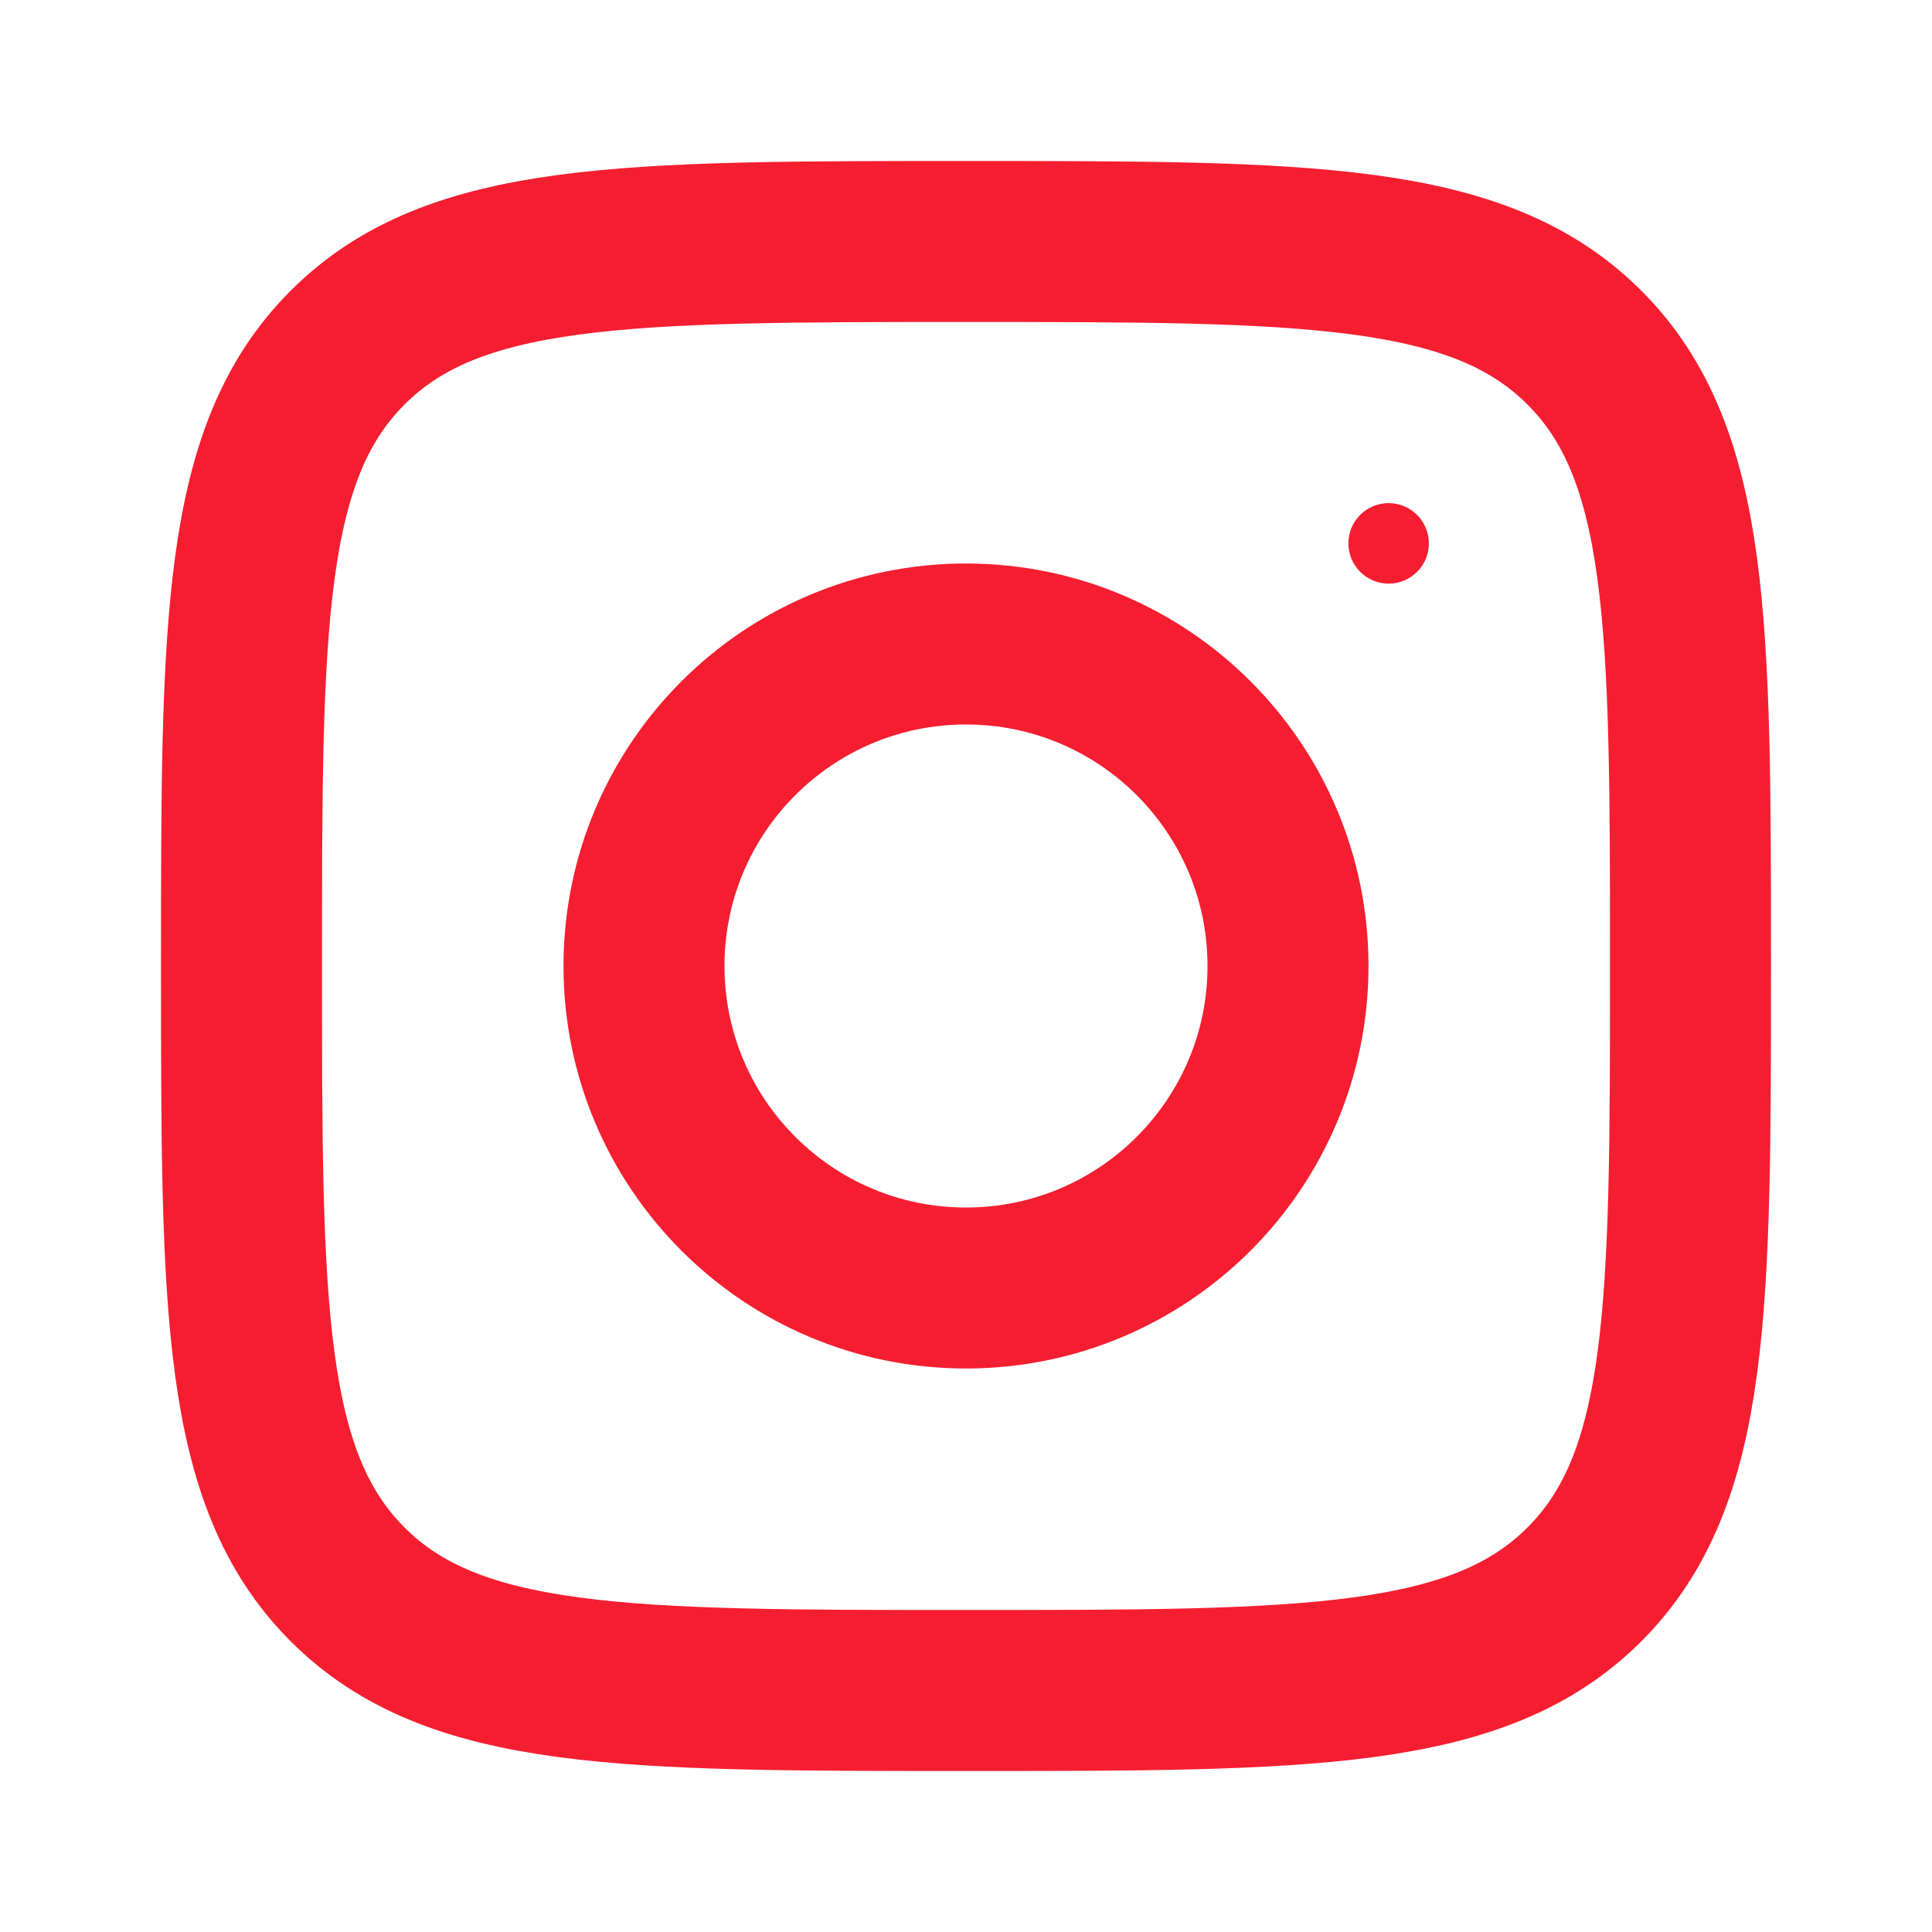
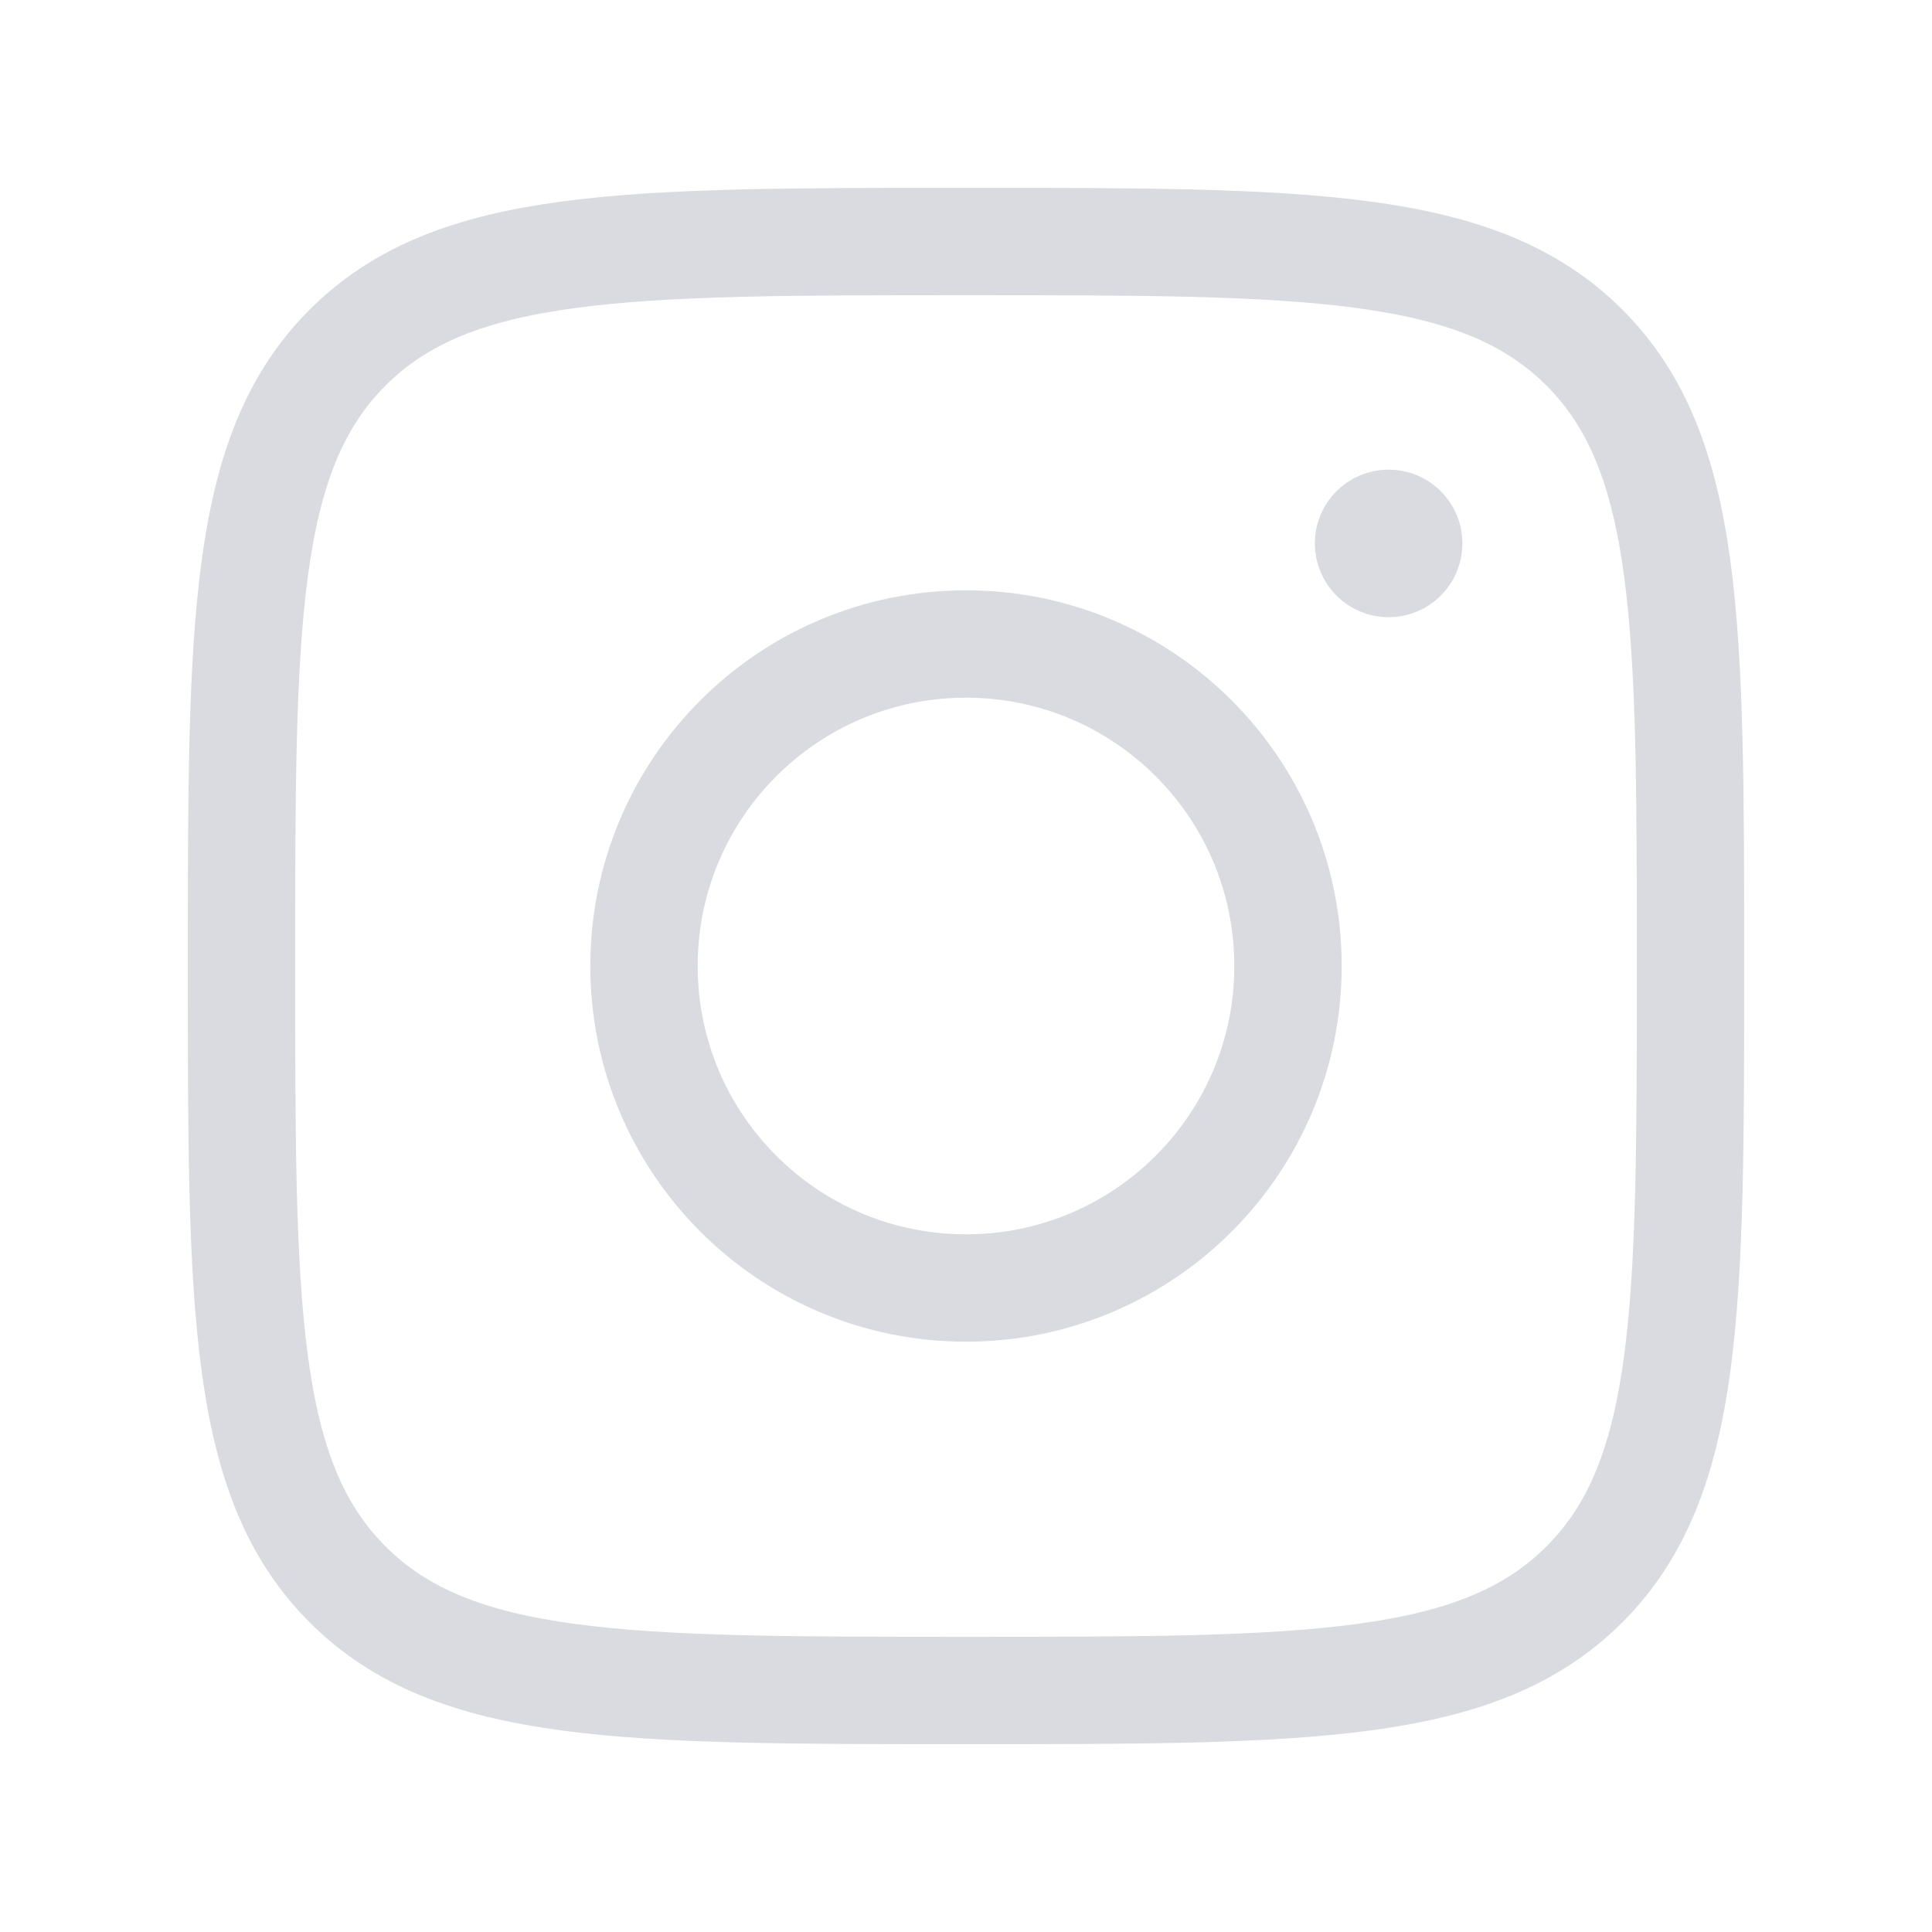
- <svg xmlns="http://www.w3.org/2000/svg" viewBox="0 0 24 24" fill="none" stroke="#F51E30" stroke-width="2" stroke-linecap="round" stroke-linejoin="round">
-   <path d="M3 12C3 7.757 3 5.636 4.318 4.318 5.636 3 7.757 3 12 3s6.364 0 7.682 1.318C21 5.636 21 7.757 21 12s0 6.364-1.318 7.682C18.364 21 16.243 21 12 21s-6.364 0-7.682-1.318C3 18.364 3 16.243 3 12Z" />
-   <circle cx="12" cy="12" r="4" />
-   <circle cx="17.25" cy="6.75" r=".5" fill="#F51E30" stroke="none" />
+ <svg xmlns="http://www.w3.org/2000/svg" width="48" height="48" viewBox="0 0 48 48" fill="none">
+   <g opacity="0.15">
+     <path d="M6 24C6 15.515 6 11.272 8.636 8.636C11.272 6 15.515 6 24 6C32.485 6 36.728 6 39.364 8.636C42 11.272 42 15.515 42 24C42 32.485 42 36.728 39.364 39.364C36.728 42 32.485 42 24 42C15.515 42 11.272 42 8.636 39.364C6 36.728 6 32.485 6 24Z" stroke="#040438" stroke-width="2.667" stroke-linecap="round" stroke-linejoin="round" />
+     <path d="M32 24C32 28.418 28.418 32 24 32C19.582 32 16 28.418 16 24C16 19.582 19.582 16 24 16C28.418 16 32 19.582 32 24Z" stroke="#040438" stroke-width="2.667" stroke-linecap="round" stroke-linejoin="round" />
+     <path d="M34.75 13.501H34.5M35 13.501C35 13.777 34.776 14.001 34.5 14.001C34.224 14.001 34 13.777 34 13.501C34 13.224 34.224 13.001 34.5 13.001C34.776 13.001 35 13.224 35 13.501Z" stroke="#040438" stroke-width="2.667" stroke-linecap="round" stroke-linejoin="round" />
+   </g>
</svg>
